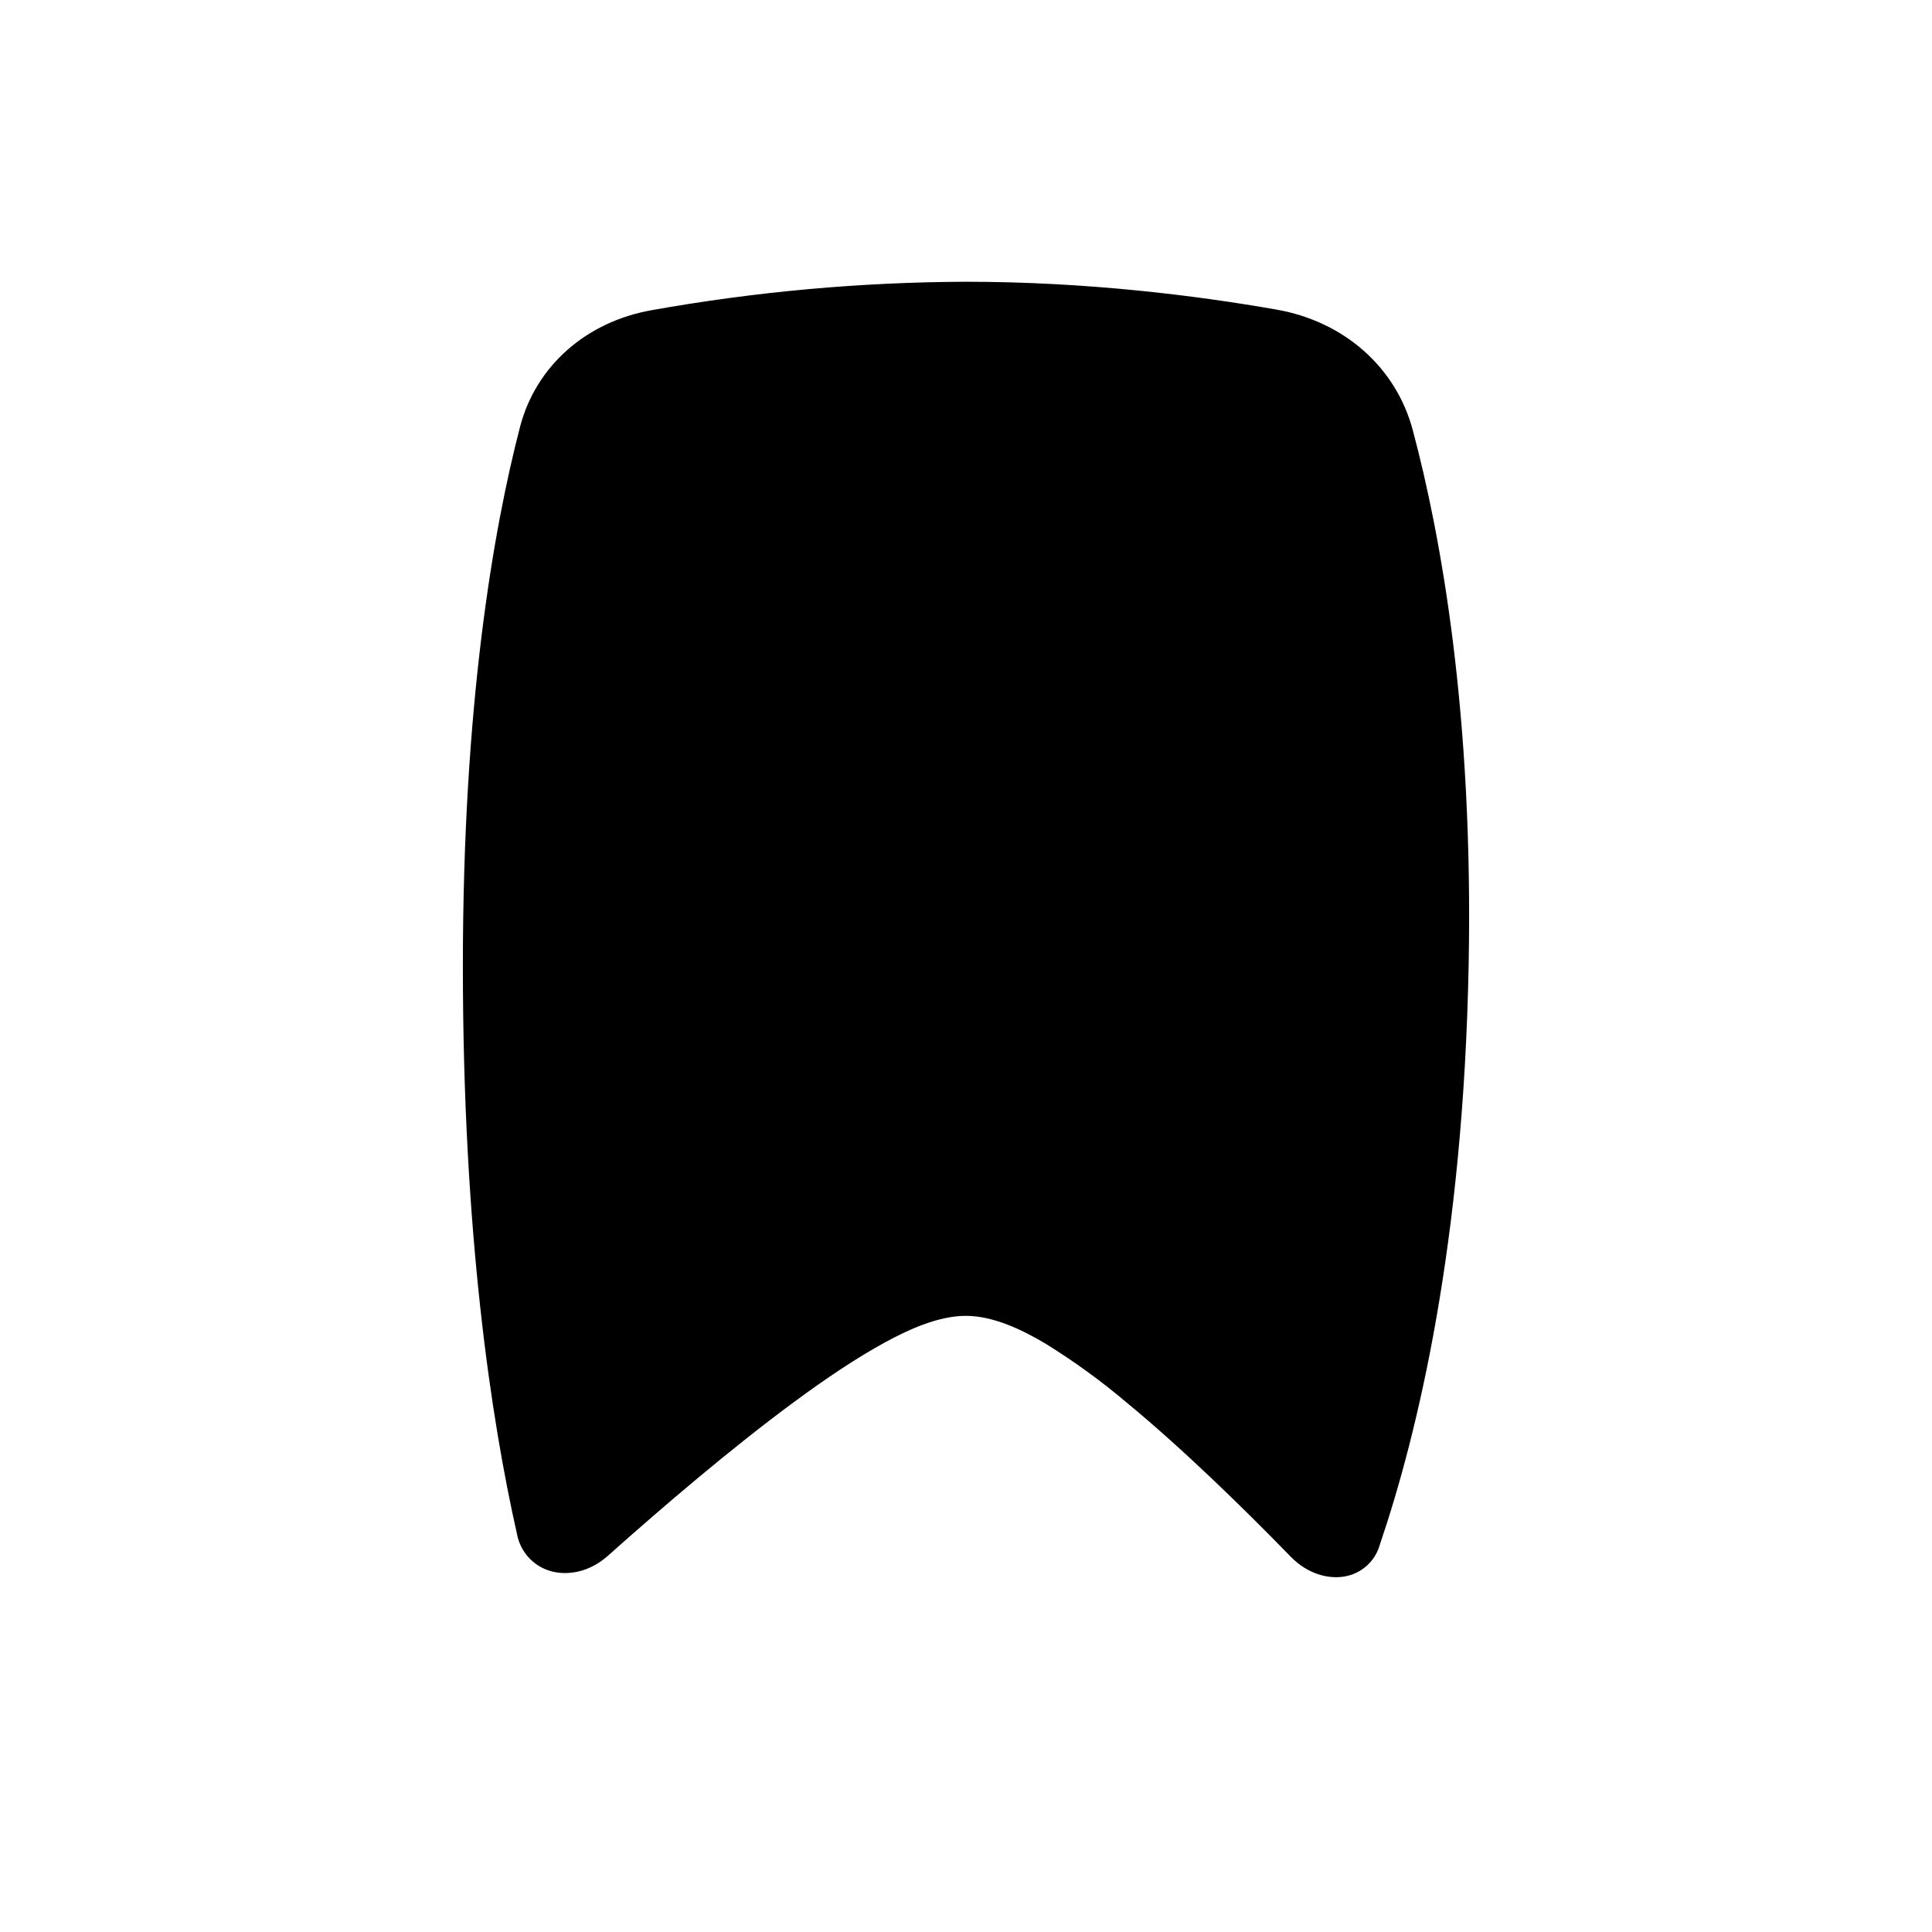
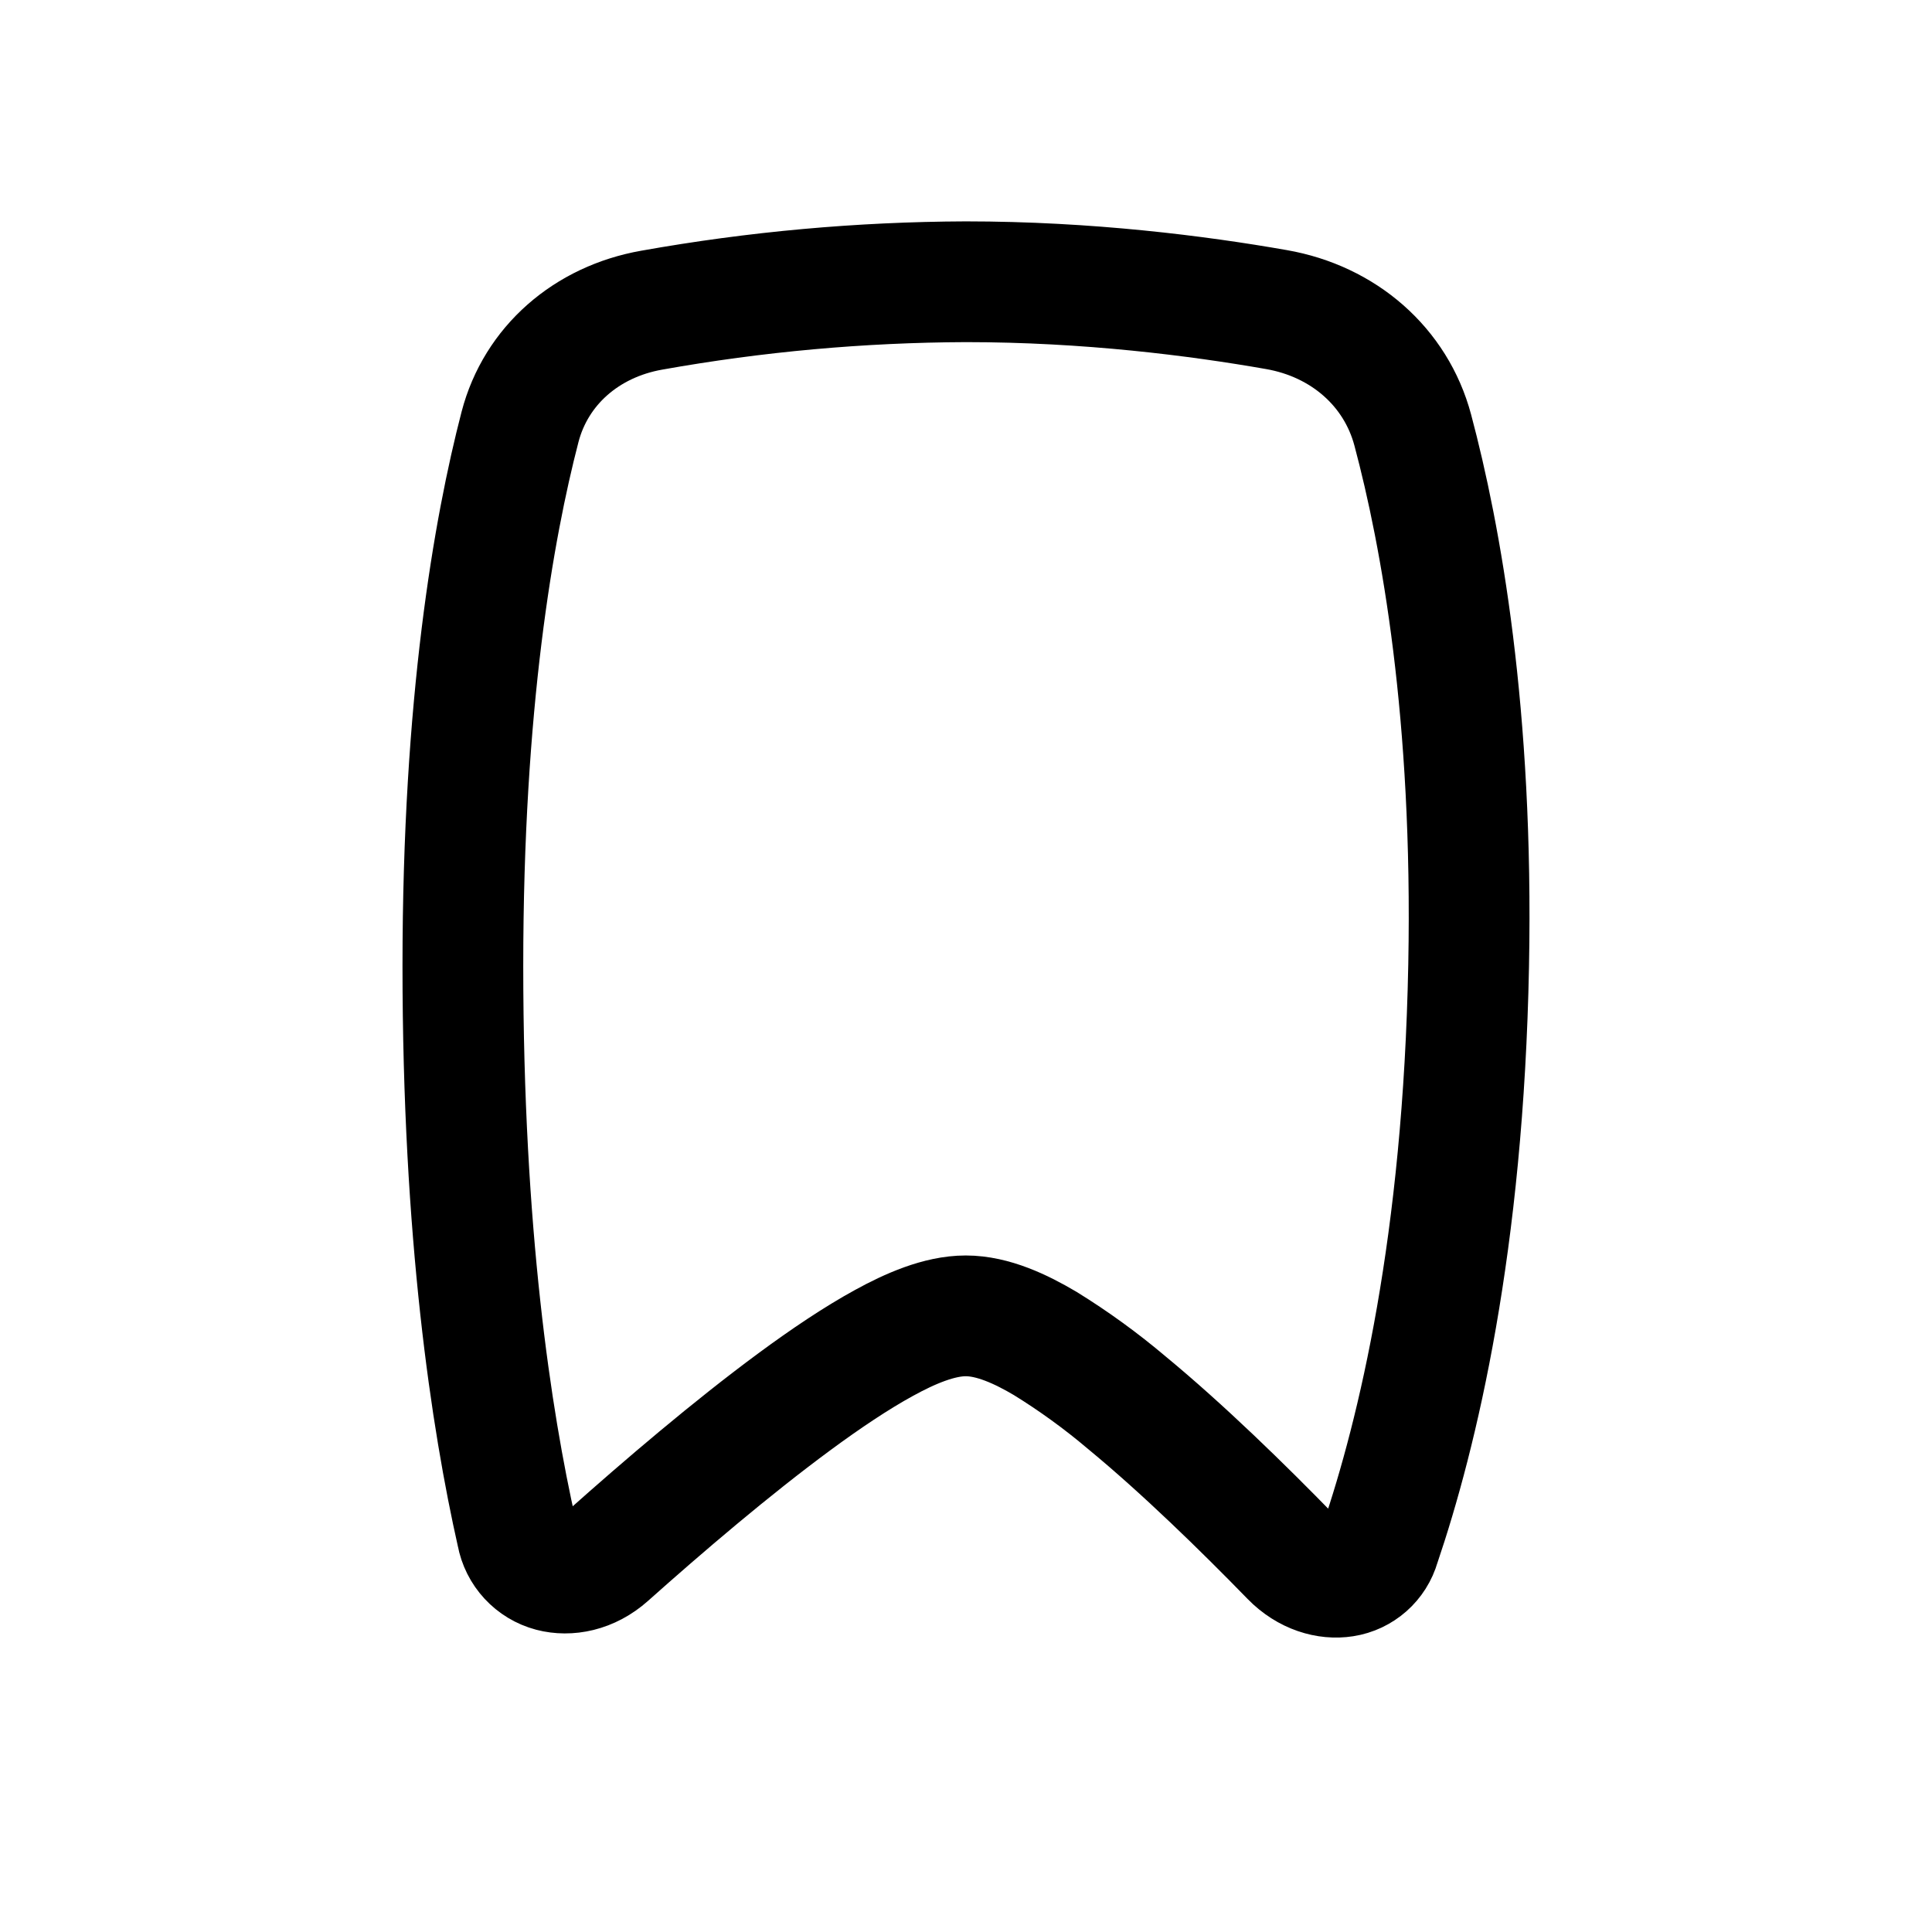
<svg xmlns="http://www.w3.org/2000/svg" width="24" height="24" fill="none" viewBox="0 0 24 24">
-   <path fill="currentColor" stroke-linecap="round" stroke-linejoin="round" d="M11.997 3.5c1.516 0 2.882.174 3.861.346.832.146 1.482.71 1.692 1.497.35 1.312.754 3.528.694 6.647-.066 3.454-.632 5.813-1.104 7.201a.55.55 0 0 1-.446.394c-.202.032-.454-.036-.659-.246-.597-.613-1.34-1.339-2.037-1.914a8.4 8.4 0 0 0-1.014-.736c-.299-.177-.65-.343-.987-.343-.33 0-.695.16-1.015.336-.342.187-.725.444-1.114.731-.78.575-1.629 1.3-2.316 1.913-.227.203-.493.248-.7.194a.59.59 0 0 1-.43-.465C6.102 17.637 5.75 15.32 5.75 12c0-3.263.382-5.435.71-6.697.198-.76.825-1.307 1.636-1.45a22.7 22.7 0 0 1 3.901-.353" />
+   <path fill="none" stroke="currentColor" stroke-width="1.5" stroke-linecap="round" stroke-linejoin="round" d="M11.997 3.5c1.516 0 2.882.174 3.861.346.832.146 1.482.71 1.692 1.497.35 1.312.754 3.528.694 6.647-.066 3.454-.632 5.813-1.104 7.201a.55.55 0 0 1-.446.394c-.202.032-.454-.036-.659-.246-.597-.613-1.34-1.339-2.037-1.914a8.4 8.4 0 0 0-1.014-.736c-.299-.177-.65-.343-.987-.343-.33 0-.695.16-1.015.336-.342.187-.725.444-1.114.731-.78.575-1.629 1.3-2.316 1.913-.227.203-.493.248-.7.194a.59.59 0 0 1-.43-.465C6.102 17.637 5.75 15.32 5.75 12c0-3.263.382-5.435.71-6.697.198-.76.825-1.307 1.636-1.45a22.7 22.7 0 0 1 3.901-.353" />
</svg>
